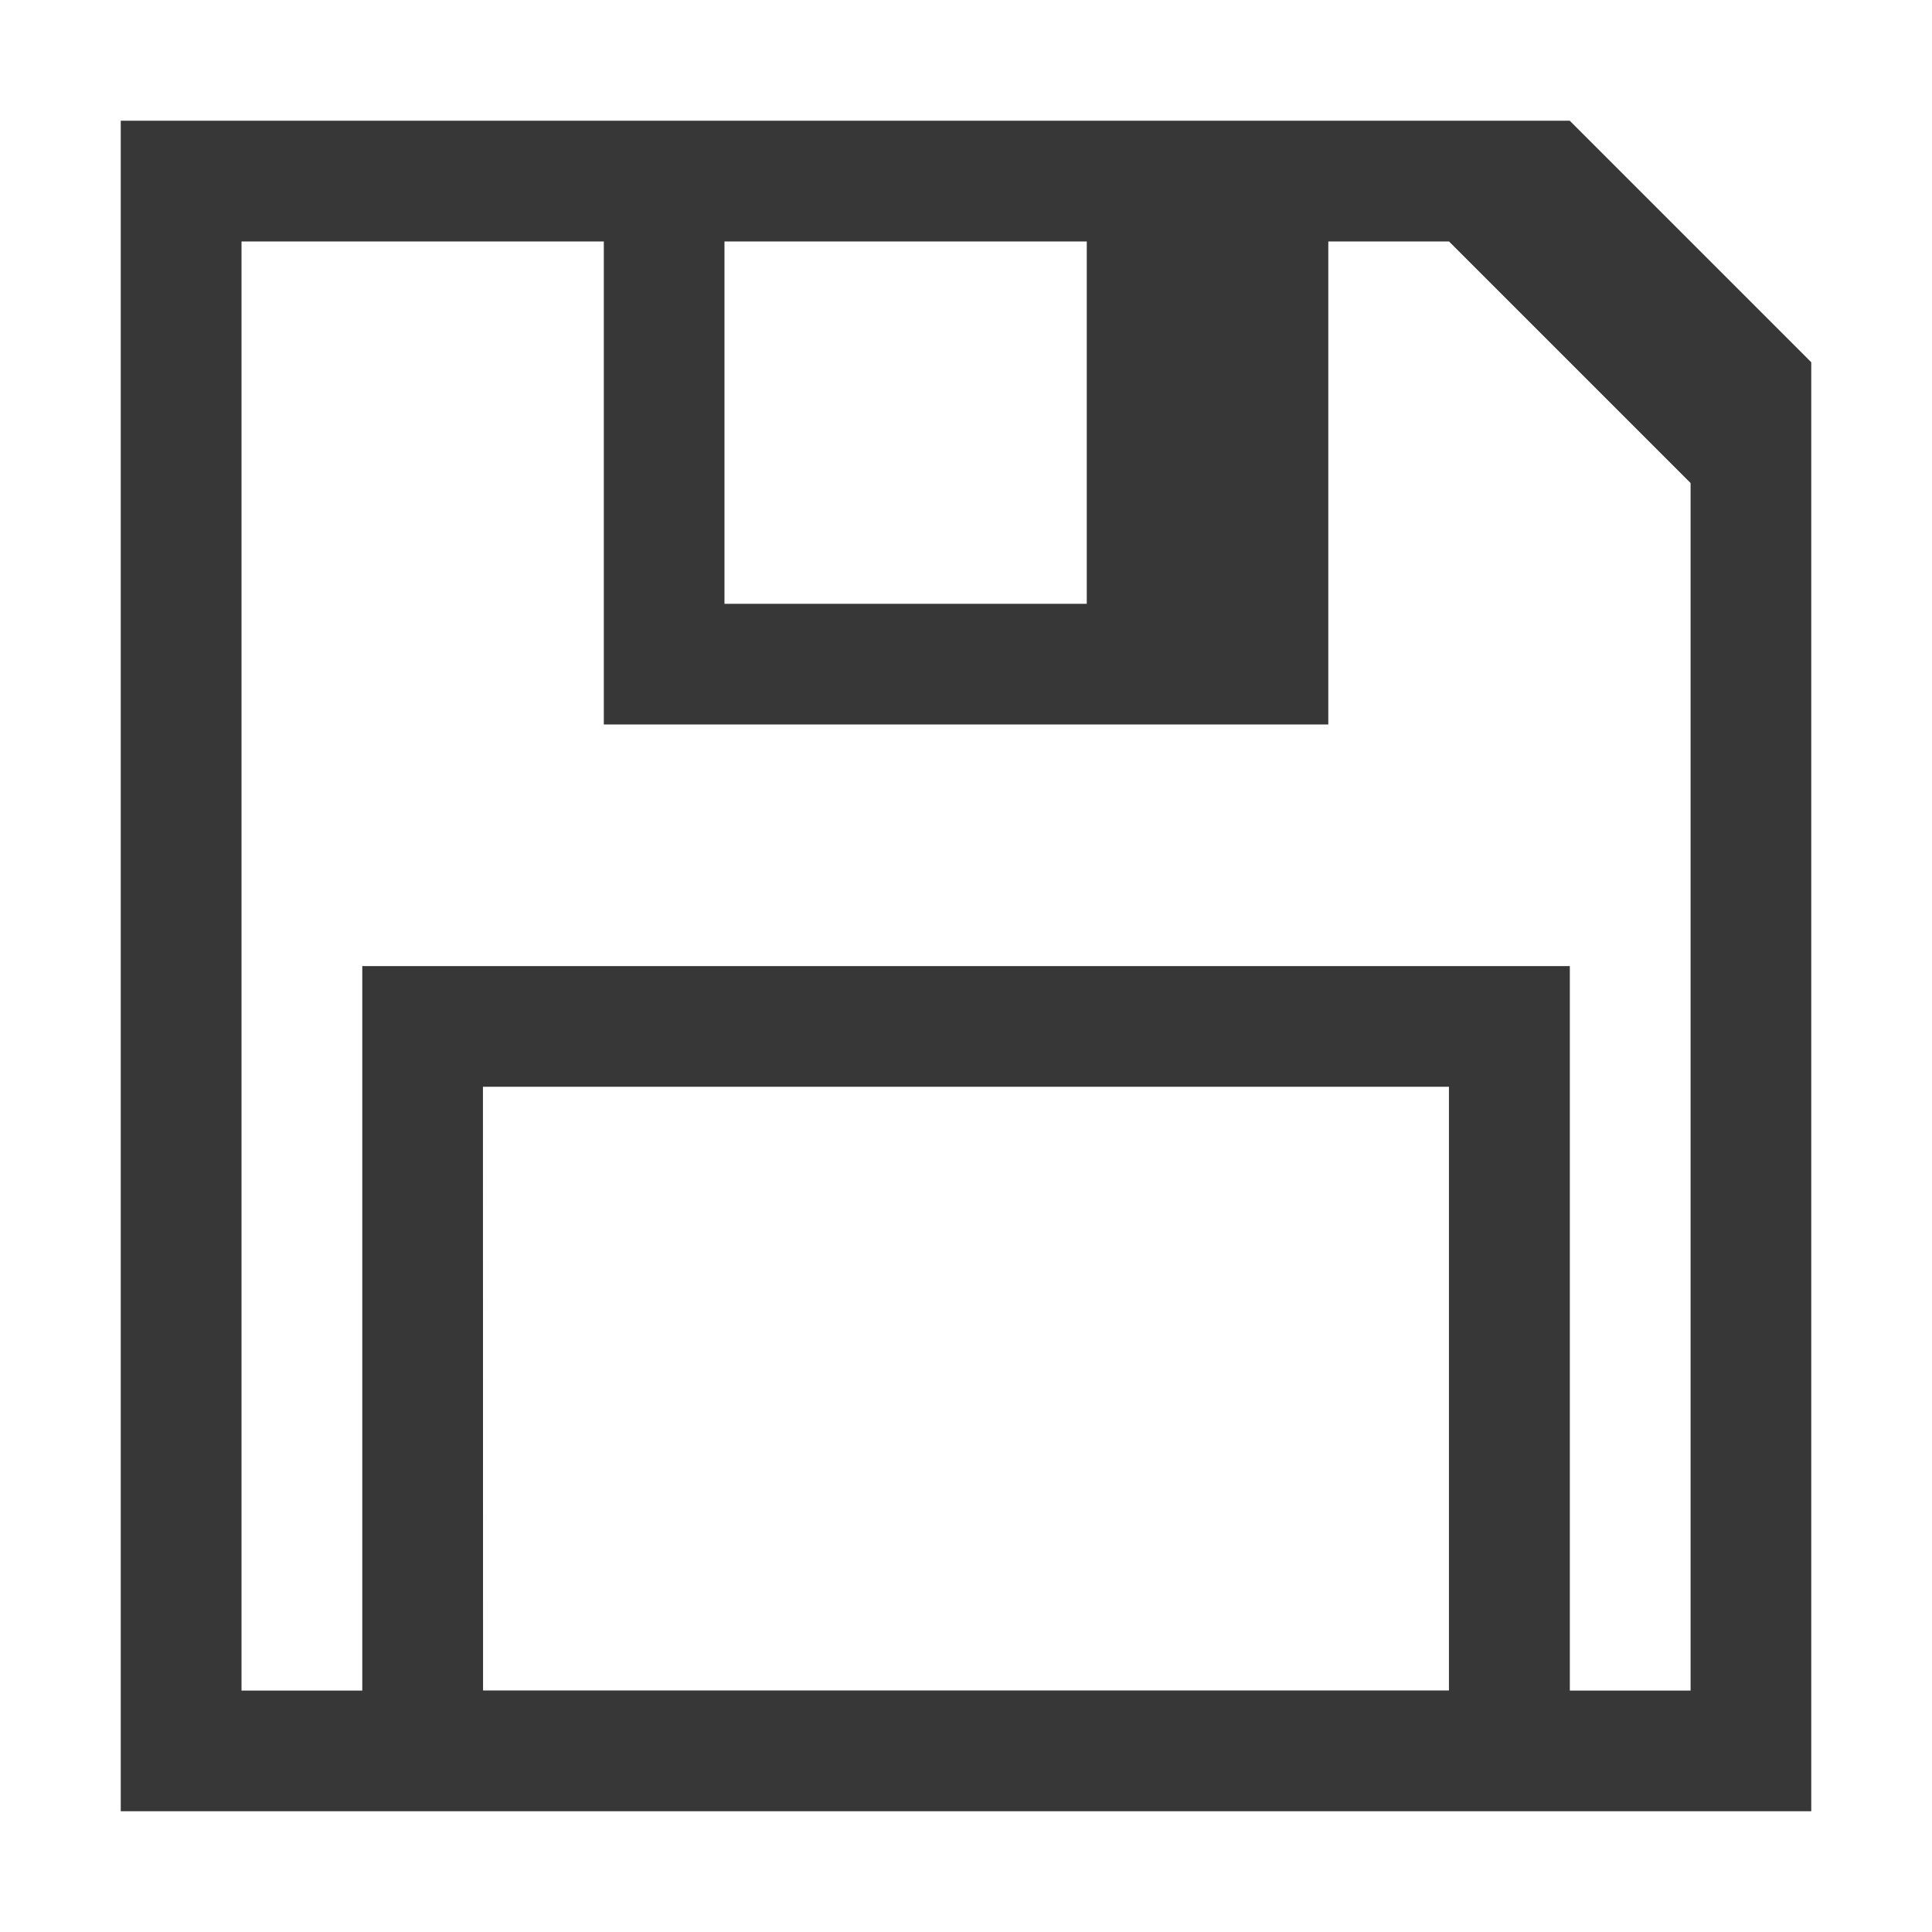
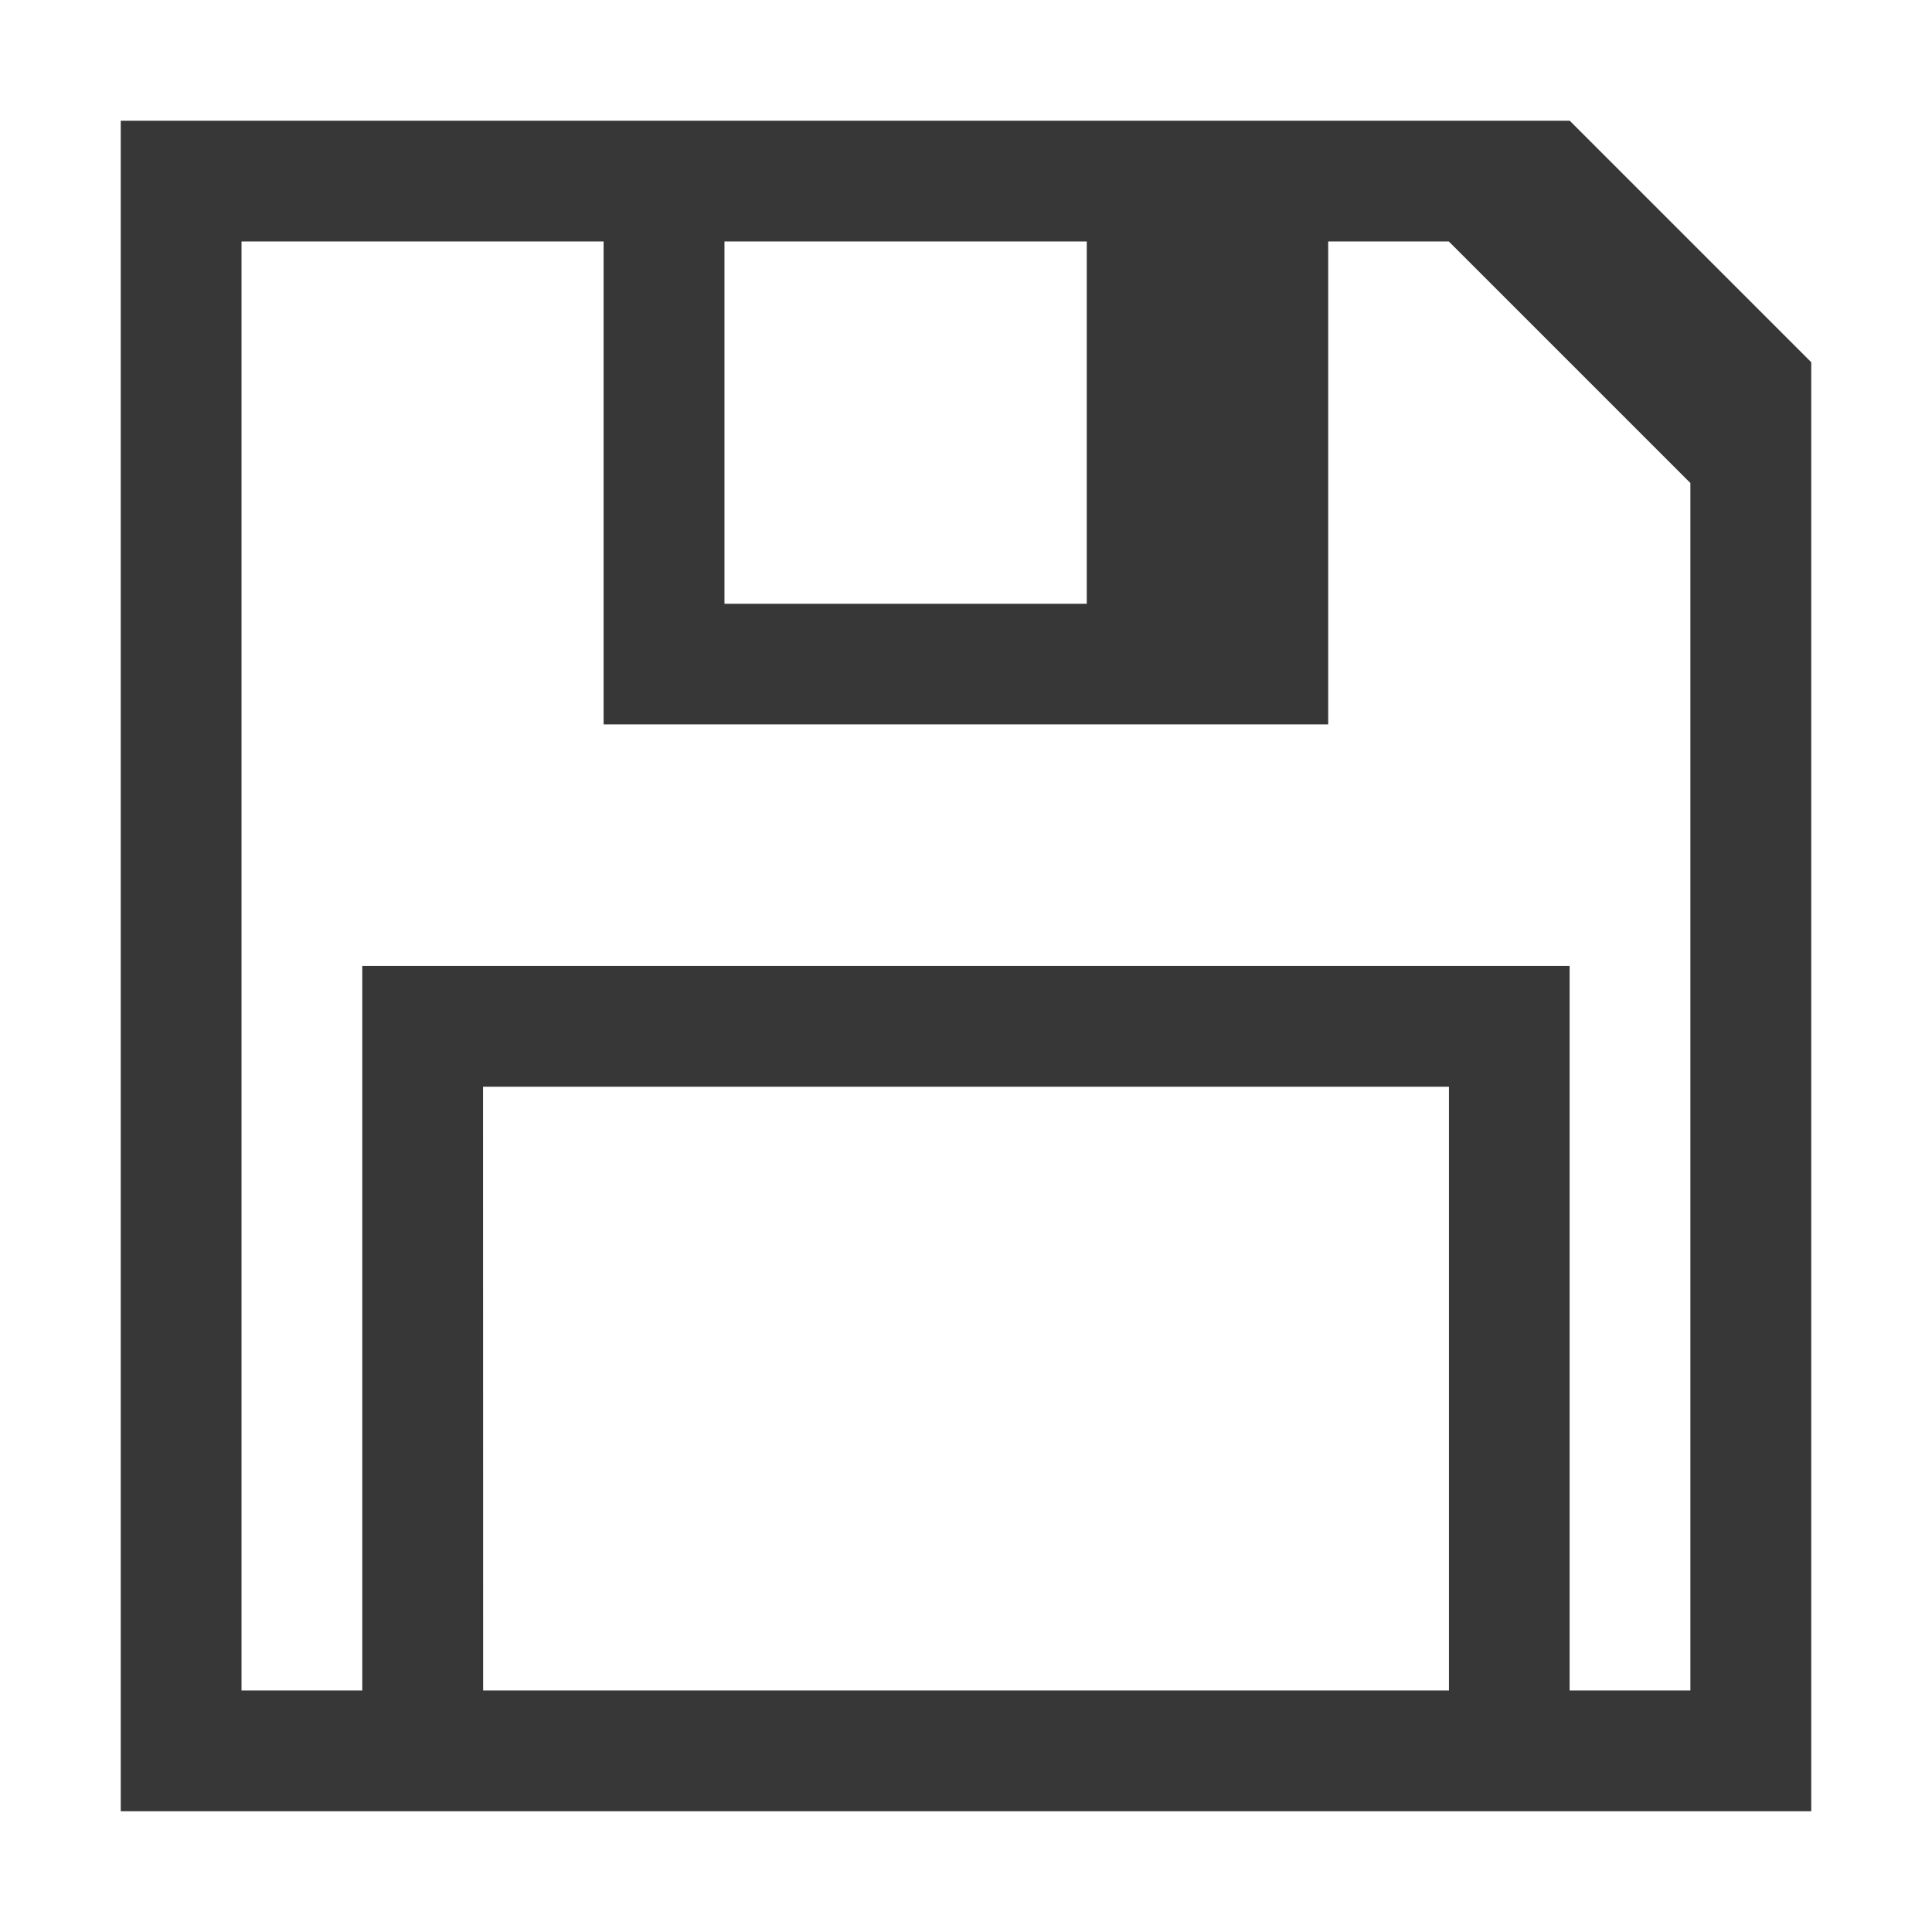
<svg xmlns="http://www.w3.org/2000/svg" width="16" height="16" id="svg2" version="1.1" viewBox="0 0 16 16">
-   <defs id="defs4" />
-   <g id="layer1" transform="matrix(0.875,0,0,0.875,-1.625,-903.1919)">
+   <g id="layer1" transform="matrix(.875 0 0 .875 -1.625 -903.192)">
    <g id="layer1-7">
-       <path id="path821" d="m 3,1033.362 v 16 H 19 l 1e-6,-13.714 -2.286,-2.286 z m 1.143,1.143 h 3.429 v 4.571 h 6.857 v -4.571 h 1.143 l 2.286,2.286 v 11.429 h -1.143 v -6.857 H 5.286 v 6.857 h -1.143 z m 4.571,0 h 3.429 v 3.429 H 8.714 Z m -2.286,8 h 9.143 v 5.714 H 6.429 Z" style="fill:#373737;fill-opacity:1;stroke:none;stroke-width:1.143px;stroke-linecap:butt;stroke-linejoin:miter;stroke-opacity:1" />
+       <path id="path821" d="M3 1033.362v16h16v-13.714l-2.286-2.286zm1.143 1.143H7.57v4.571h6.858v-4.571h1.142l2.286 2.286v11.428h-1.143v-6.857H5.286v6.857H4.143zm4.571 0h3.429v3.429H8.714zm-2.285 8h9.142v5.714H6.43z" style="fill:#373737;fill-opacity:1;stroke:none;stroke-width:1.143px;stroke-linecap:butt;stroke-linejoin:miter;stroke-opacity:1" />
    </g>
  </g>
</svg>
